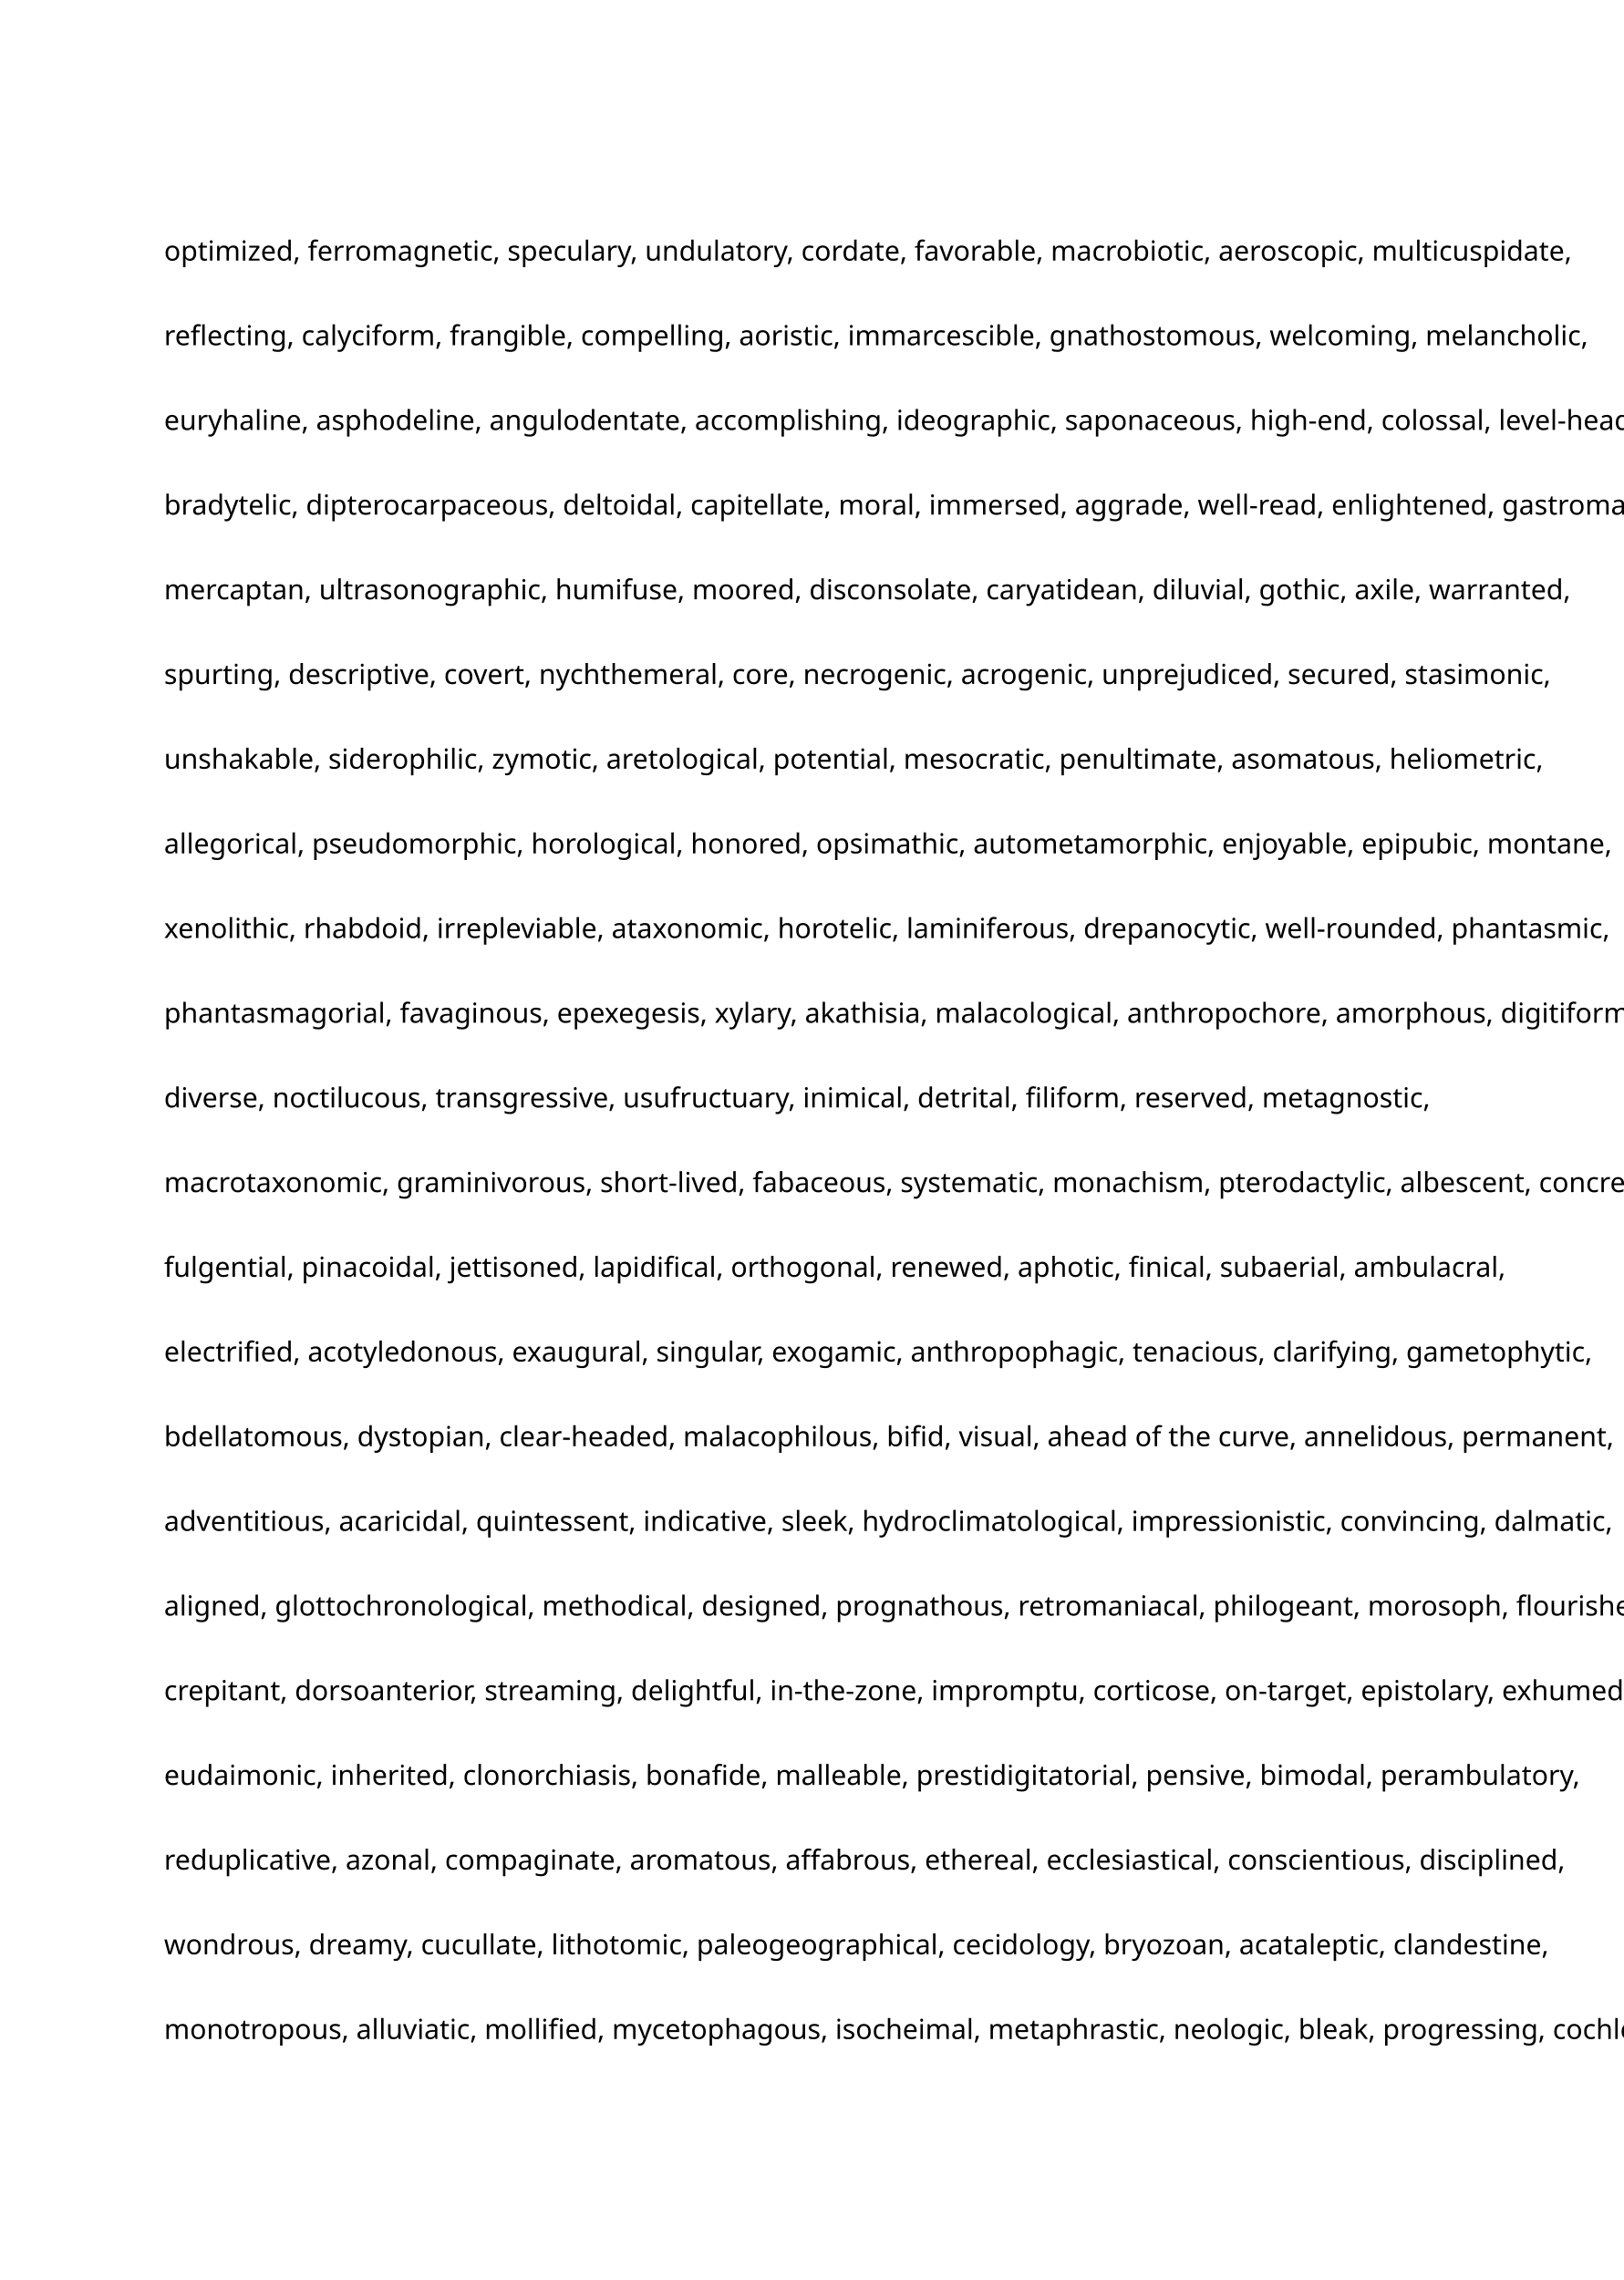
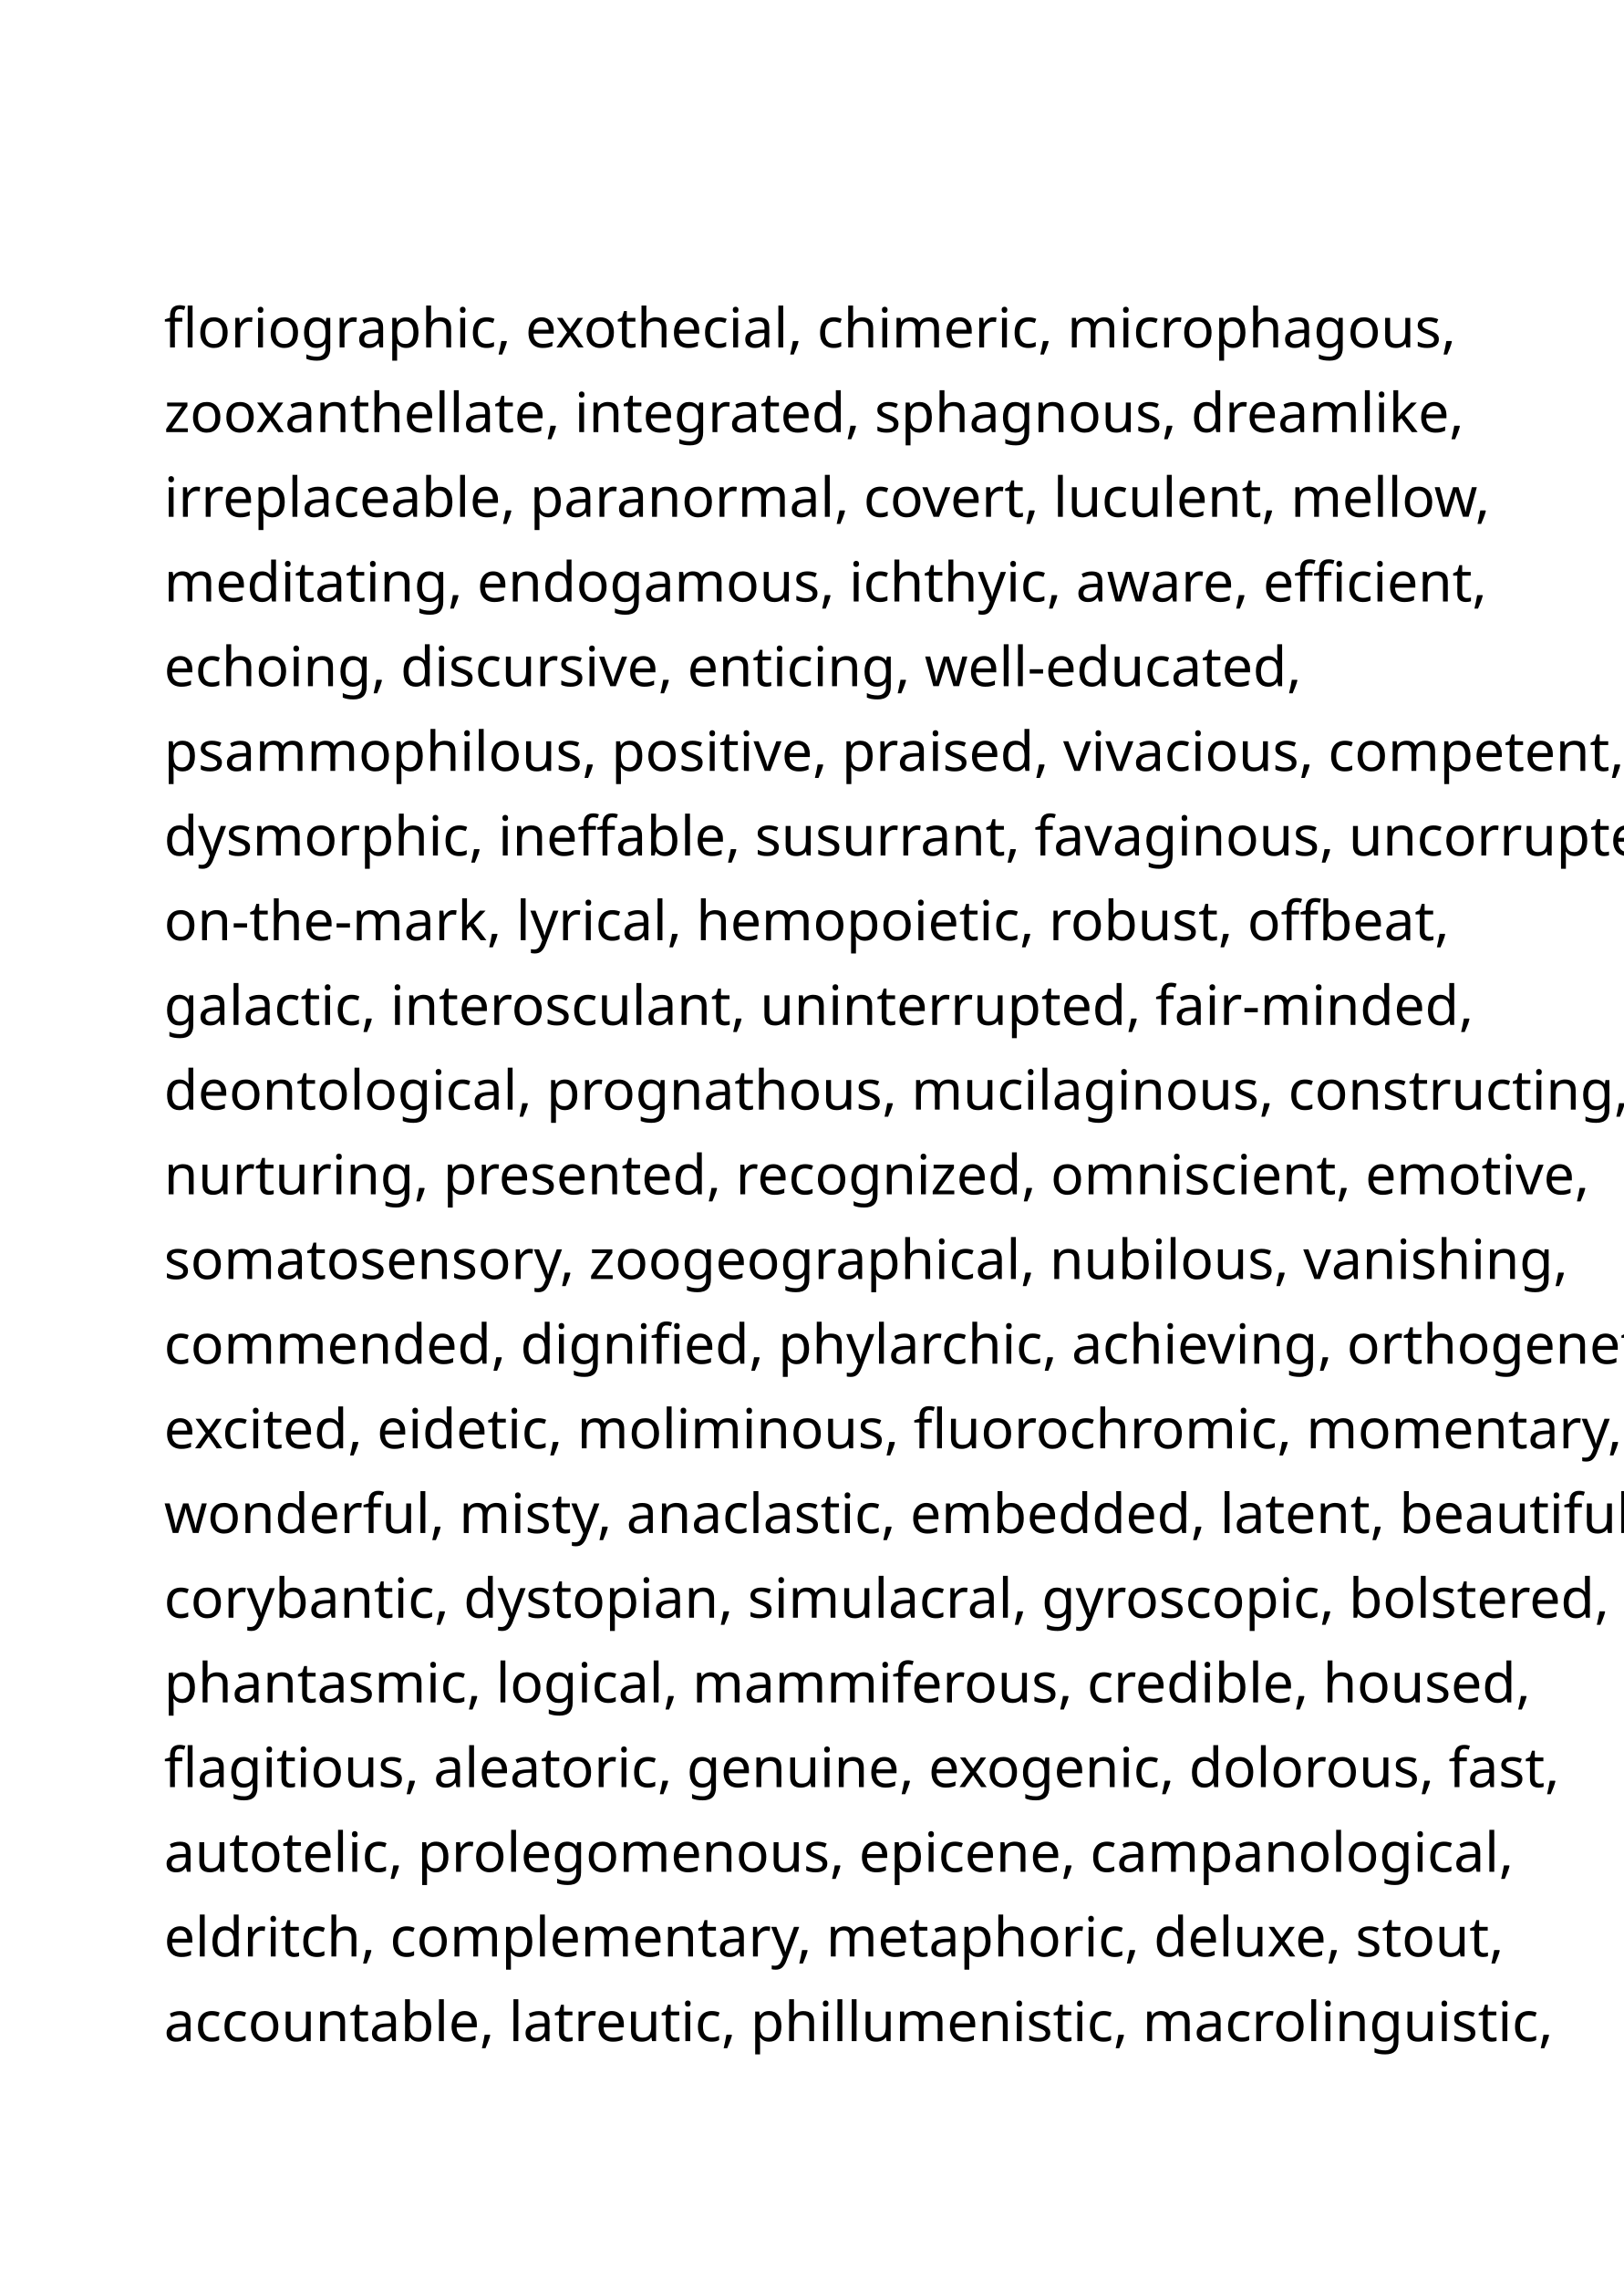
<svg xmlns="http://www.w3.org/2000/svg" baseProfile="tiny" height="525mm" version="1.2" width="374mm">
  <defs />
-   <text font-family="academy engraved let" font-size="18.007pt" x="37.778mm" y="60.0mm">optimized, ferromagnetic, speculary, undulatory, cordate, favorable, macrobiotic, aeroscopic, multicuspidate,</text>
-   <text font-family="academy engraved let" font-size="18.007pt" x="37.778mm" y="79.5mm">reflecting, calyciform, frangible, compelling, aoristic, immarcescible, gnathostomous, welcoming, melancholic,</text>
-   <text font-family="academy engraved let" font-size="18.007pt" x="37.778mm" y="99.0mm">euryhaline, asphodeline, angulodentate, accomplishing, ideographic, saponaceous, high-end, colossal, level-headed,</text>
-   <text font-family="academy engraved let" font-size="18.007pt" x="37.778mm" y="118.5mm">bradytelic, dipterocarpaceous, deltoidal, capitellate, moral, immersed, aggrade, well-read, enlightened, gastromancy,</text>
-   <text font-family="academy engraved let" font-size="18.007pt" x="37.778mm" y="138.0mm">mercaptan, ultrasonographic, humifuse, moored, disconsolate, caryatidean, diluvial, gothic, axile, warranted,</text>
-   <text font-family="academy engraved let" font-size="18.007pt" x="37.778mm" y="157.5mm">spurting, descriptive, covert, nychthemeral, core, necrogenic, acrogenic, unprejudiced, secured, stasimonic,</text>
-   <text font-family="academy engraved let" font-size="18.007pt" x="37.778mm" y="177.0mm">unshakable, siderophilic, zymotic, aretological, potential, mesocratic, penultimate, asomatous, heliometric,</text>
-   <text font-family="academy engraved let" font-size="18.007pt" x="37.778mm" y="196.5mm">allegorical, pseudomorphic, horological, honored, opsimathic, autometamorphic, enjoyable, epipubic, montane,</text>
-   <text font-family="academy engraved let" font-size="18.007pt" x="37.778mm" y="216.0mm">xenolithic, rhabdoid, irrepleviable, ataxonomic, horotelic, laminiferous, drepanocytic, well-rounded, phantasmic,</text>
-   <text font-family="academy engraved let" font-size="18.007pt" x="37.778mm" y="235.5mm">phantasmagorial, favaginous, epexegesis, xylary, akathisia, malacological, anthropochore, amorphous, digitiform,</text>
-   <text font-family="academy engraved let" font-size="18.007pt" x="37.778mm" y="255.0mm">diverse, noctilucous, transgressive, usufructuary, inimical, detrital, filiform, reserved, metagnostic,</text>
-   <text font-family="academy engraved let" font-size="18.007pt" x="37.778mm" y="274.5mm">macrotaxonomic, graminivorous, short-lived, fabaceous, systematic, monachism, pterodactylic, albescent, concrete,</text>
-   <text font-family="academy engraved let" font-size="18.007pt" x="37.778mm" y="294.0mm">fulgential, pinacoidal, jettisoned, lapidifical, orthogonal, renewed, aphotic, finical, subaerial, ambulacral,</text>
-   <text font-family="academy engraved let" font-size="18.007pt" x="37.778mm" y="313.5mm">electrified, acotyledonous, exaugural, singular, exogamic, anthropophagic, tenacious, clarifying, gametophytic,</text>
-   <text font-family="academy engraved let" font-size="18.007pt" x="37.778mm" y="333.0mm">bdellatomous, dystopian, clear-headed, malacophilous, bifid, visual, ahead of the curve, annelidous, permanent,</text>
-   <text font-family="academy engraved let" font-size="18.007pt" x="37.778mm" y="352.5mm">adventitious, acaricidal, quintessent, indicative, sleek, hydroclimatological, impressionistic, convincing, dalmatic,</text>
-   <text font-family="academy engraved let" font-size="18.007pt" x="37.778mm" y="372.0mm">aligned, glottochronological, methodical, designed, prognathous, retromaniacal, philogeant, morosoph, flourished,</text>
-   <text font-family="academy engraved let" font-size="18.007pt" x="37.778mm" y="391.5mm">crepitant, dorsoanterior, streaming, delightful, in-the-zone, impromptu, corticose, on-target, epistolary, exhumed,</text>
-   <text font-family="academy engraved let" font-size="18.007pt" x="37.778mm" y="411.0mm">eudaimonic, inherited, clonorchiasis, bonafide, malleable, prestidigitatorial, pensive, bimodal, perambulatory,</text>
-   <text font-family="academy engraved let" font-size="18.007pt" x="37.778mm" y="430.5mm">reduplicative, azonal, compaginate, aromatous, affabrous, ethereal, ecclesiastical, conscientious, disciplined,</text>
-   <text font-family="academy engraved let" font-size="18.007pt" x="37.778mm" y="450.0mm">wondrous, dreamy, cucullate, lithotomic, paleogeographical, cecidology, bryozoan, acataleptic, clandestine,</text>
-   <text font-family="academy engraved let" font-size="18.007pt" x="37.778mm" y="469.5mm">monotropous, alluviatic, mollified, mycetophagous, isocheimal, metaphrastic, neologic, bleak, progressing, cochleate,</text>
+   <text font-family="Academy Engraved LET" font-size="36.015pt" x="37.778mm" y="80.0mm">floriographic, exothecial, chimeric, microphagous,</text>
+   <text font-family="Academy Engraved LET" font-size="36.015pt" x="37.778mm" y="99.5mm">zooxanthellate, integrated, sphagnous, dreamlike,</text>
+   <text font-family="Academy Engraved LET" font-size="36.015pt" x="37.778mm" y="119.0mm">irreplaceable, paranormal, covert, luculent, mellow,</text>
+   <text font-family="Academy Engraved LET" font-size="36.015pt" x="37.778mm" y="138.5mm">meditating, endogamous, ichthyic, aware, efficient,</text>
+   <text font-family="Academy Engraved LET" font-size="36.015pt" x="37.778mm" y="158.0mm">echoing, discursive, enticing, well-educated,</text>
+   <text font-family="Academy Engraved LET" font-size="36.015pt" x="37.778mm" y="177.5mm">psammophilous, positive, praised, vivacious, competent,</text>
+   <text font-family="Academy Engraved LET" font-size="36.015pt" x="37.778mm" y="197.0mm">dysmorphic, ineffable, susurrant, favaginous, uncorrupted,</text>
+   <text font-family="Academy Engraved LET" font-size="36.015pt" x="37.778mm" y="216.5mm">on-the-mark, lyrical, hemopoietic, robust, offbeat,</text>
+   <text font-family="Academy Engraved LET" font-size="36.015pt" x="37.778mm" y="236.0mm">galactic, interosculant, uninterrupted, fair-minded,</text>
+   <text font-family="Academy Engraved LET" font-size="36.015pt" x="37.778mm" y="255.5mm">deontological, prognathous, mucilaginous, constructing,</text>
+   <text font-family="Academy Engraved LET" font-size="36.015pt" x="37.778mm" y="275.0mm">nurturing, presented, recognized, omniscient, emotive,</text>
+   <text font-family="Academy Engraved LET" font-size="36.015pt" x="37.778mm" y="294.5mm">somatosensory, zoogeographical, nubilous, vanishing,</text>
+   <text font-family="Academy Engraved LET" font-size="36.015pt" x="37.778mm" y="314.0mm">commended, dignified, phylarchic, achieving, orthogenetic,</text>
+   <text font-family="Academy Engraved LET" font-size="36.015pt" x="37.778mm" y="333.5mm">excited, eidetic, moliminous, fluorochromic, momentary,</text>
+   <text font-family="Academy Engraved LET" font-size="36.015pt" x="37.778mm" y="353.0mm">wonderful, misty, anaclastic, embedded, latent, beautiful,</text>
+   <text font-family="Academy Engraved LET" font-size="36.015pt" x="37.778mm" y="372.5mm">corybantic, dystopian, simulacral, gyroscopic, bolstered,</text>
+   <text font-family="Academy Engraved LET" font-size="36.015pt" x="37.778mm" y="392.0mm">phantasmic, logical, mammiferous, credible, housed,</text>
+   <text font-family="Academy Engraved LET" font-size="36.015pt" x="37.778mm" y="411.5mm">flagitious, aleatoric, genuine, exogenic, dolorous, fast,</text>
+   <text font-family="Academy Engraved LET" font-size="36.015pt" x="37.778mm" y="431.0mm">autotelic, prolegomenous, epicene, campanological,</text>
+   <text font-family="Academy Engraved LET" font-size="36.015pt" x="37.778mm" y="450.5mm">eldritch, complementary, metaphoric, deluxe, stout,</text>
+   <text font-family="Academy Engraved LET" font-size="36.015pt" x="37.778mm" y="470.0mm">accountable, latreutic, phillumenistic, macrolinguistic,</text>
</svg>
